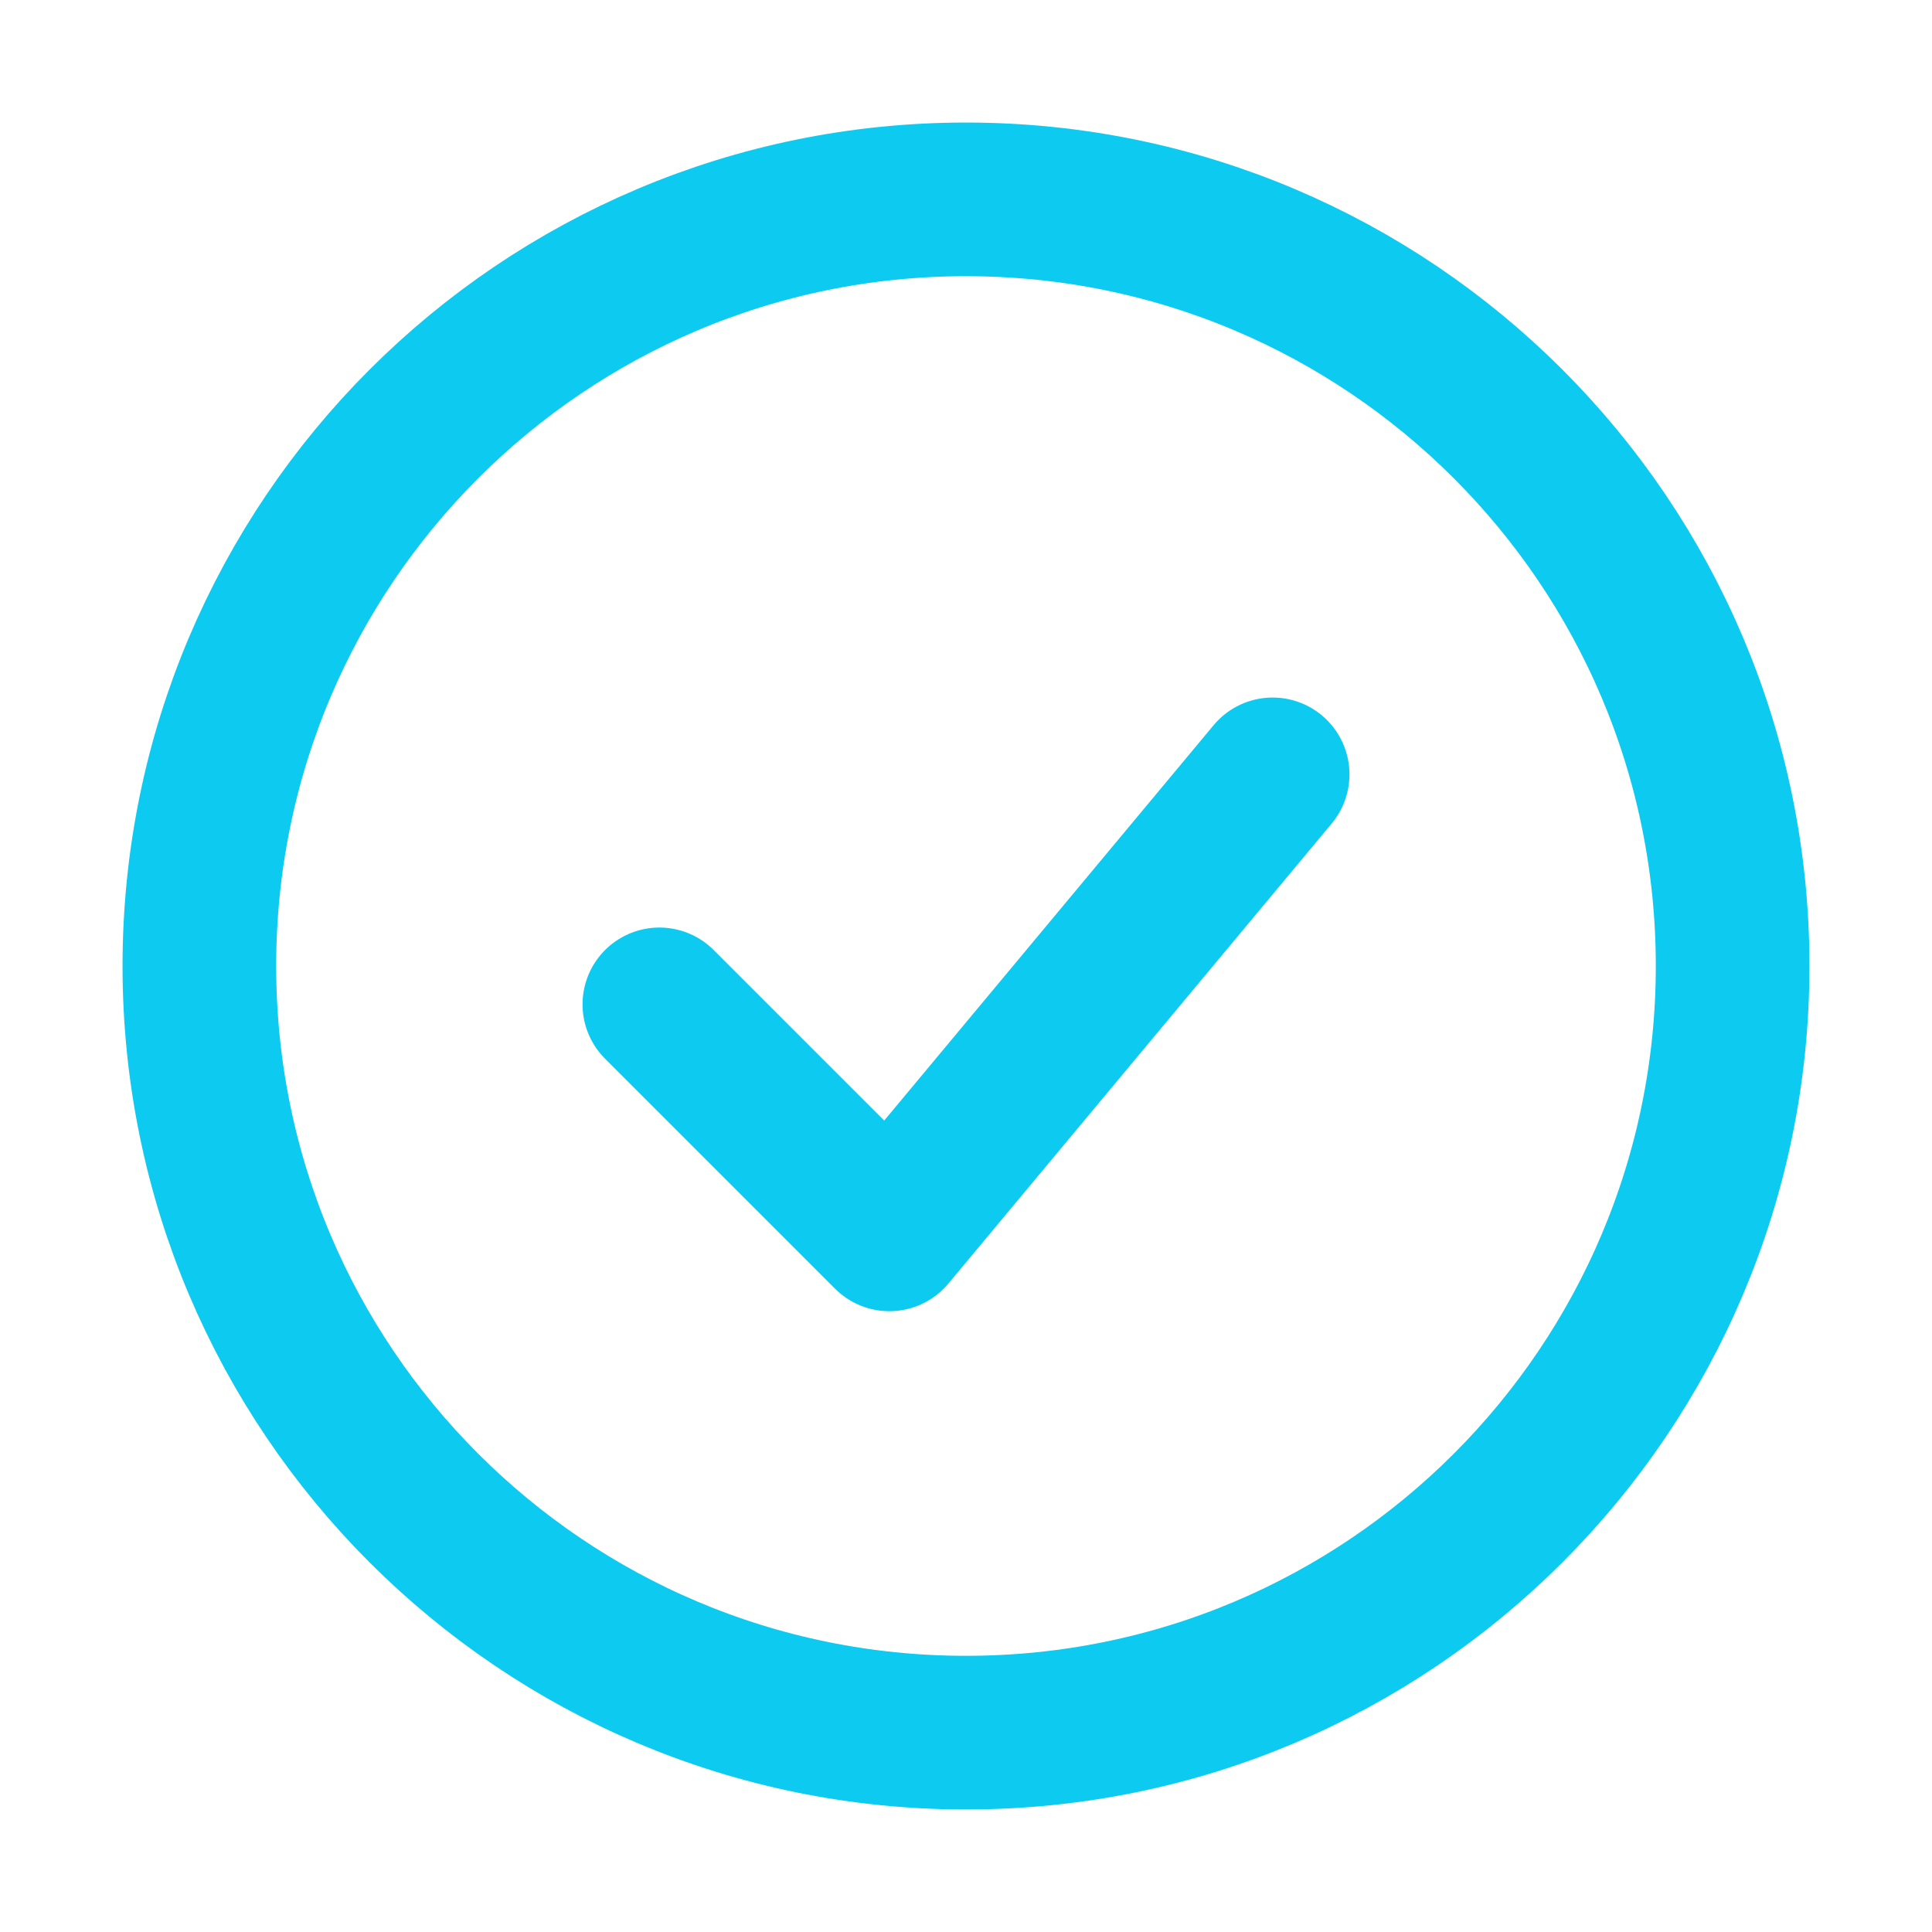
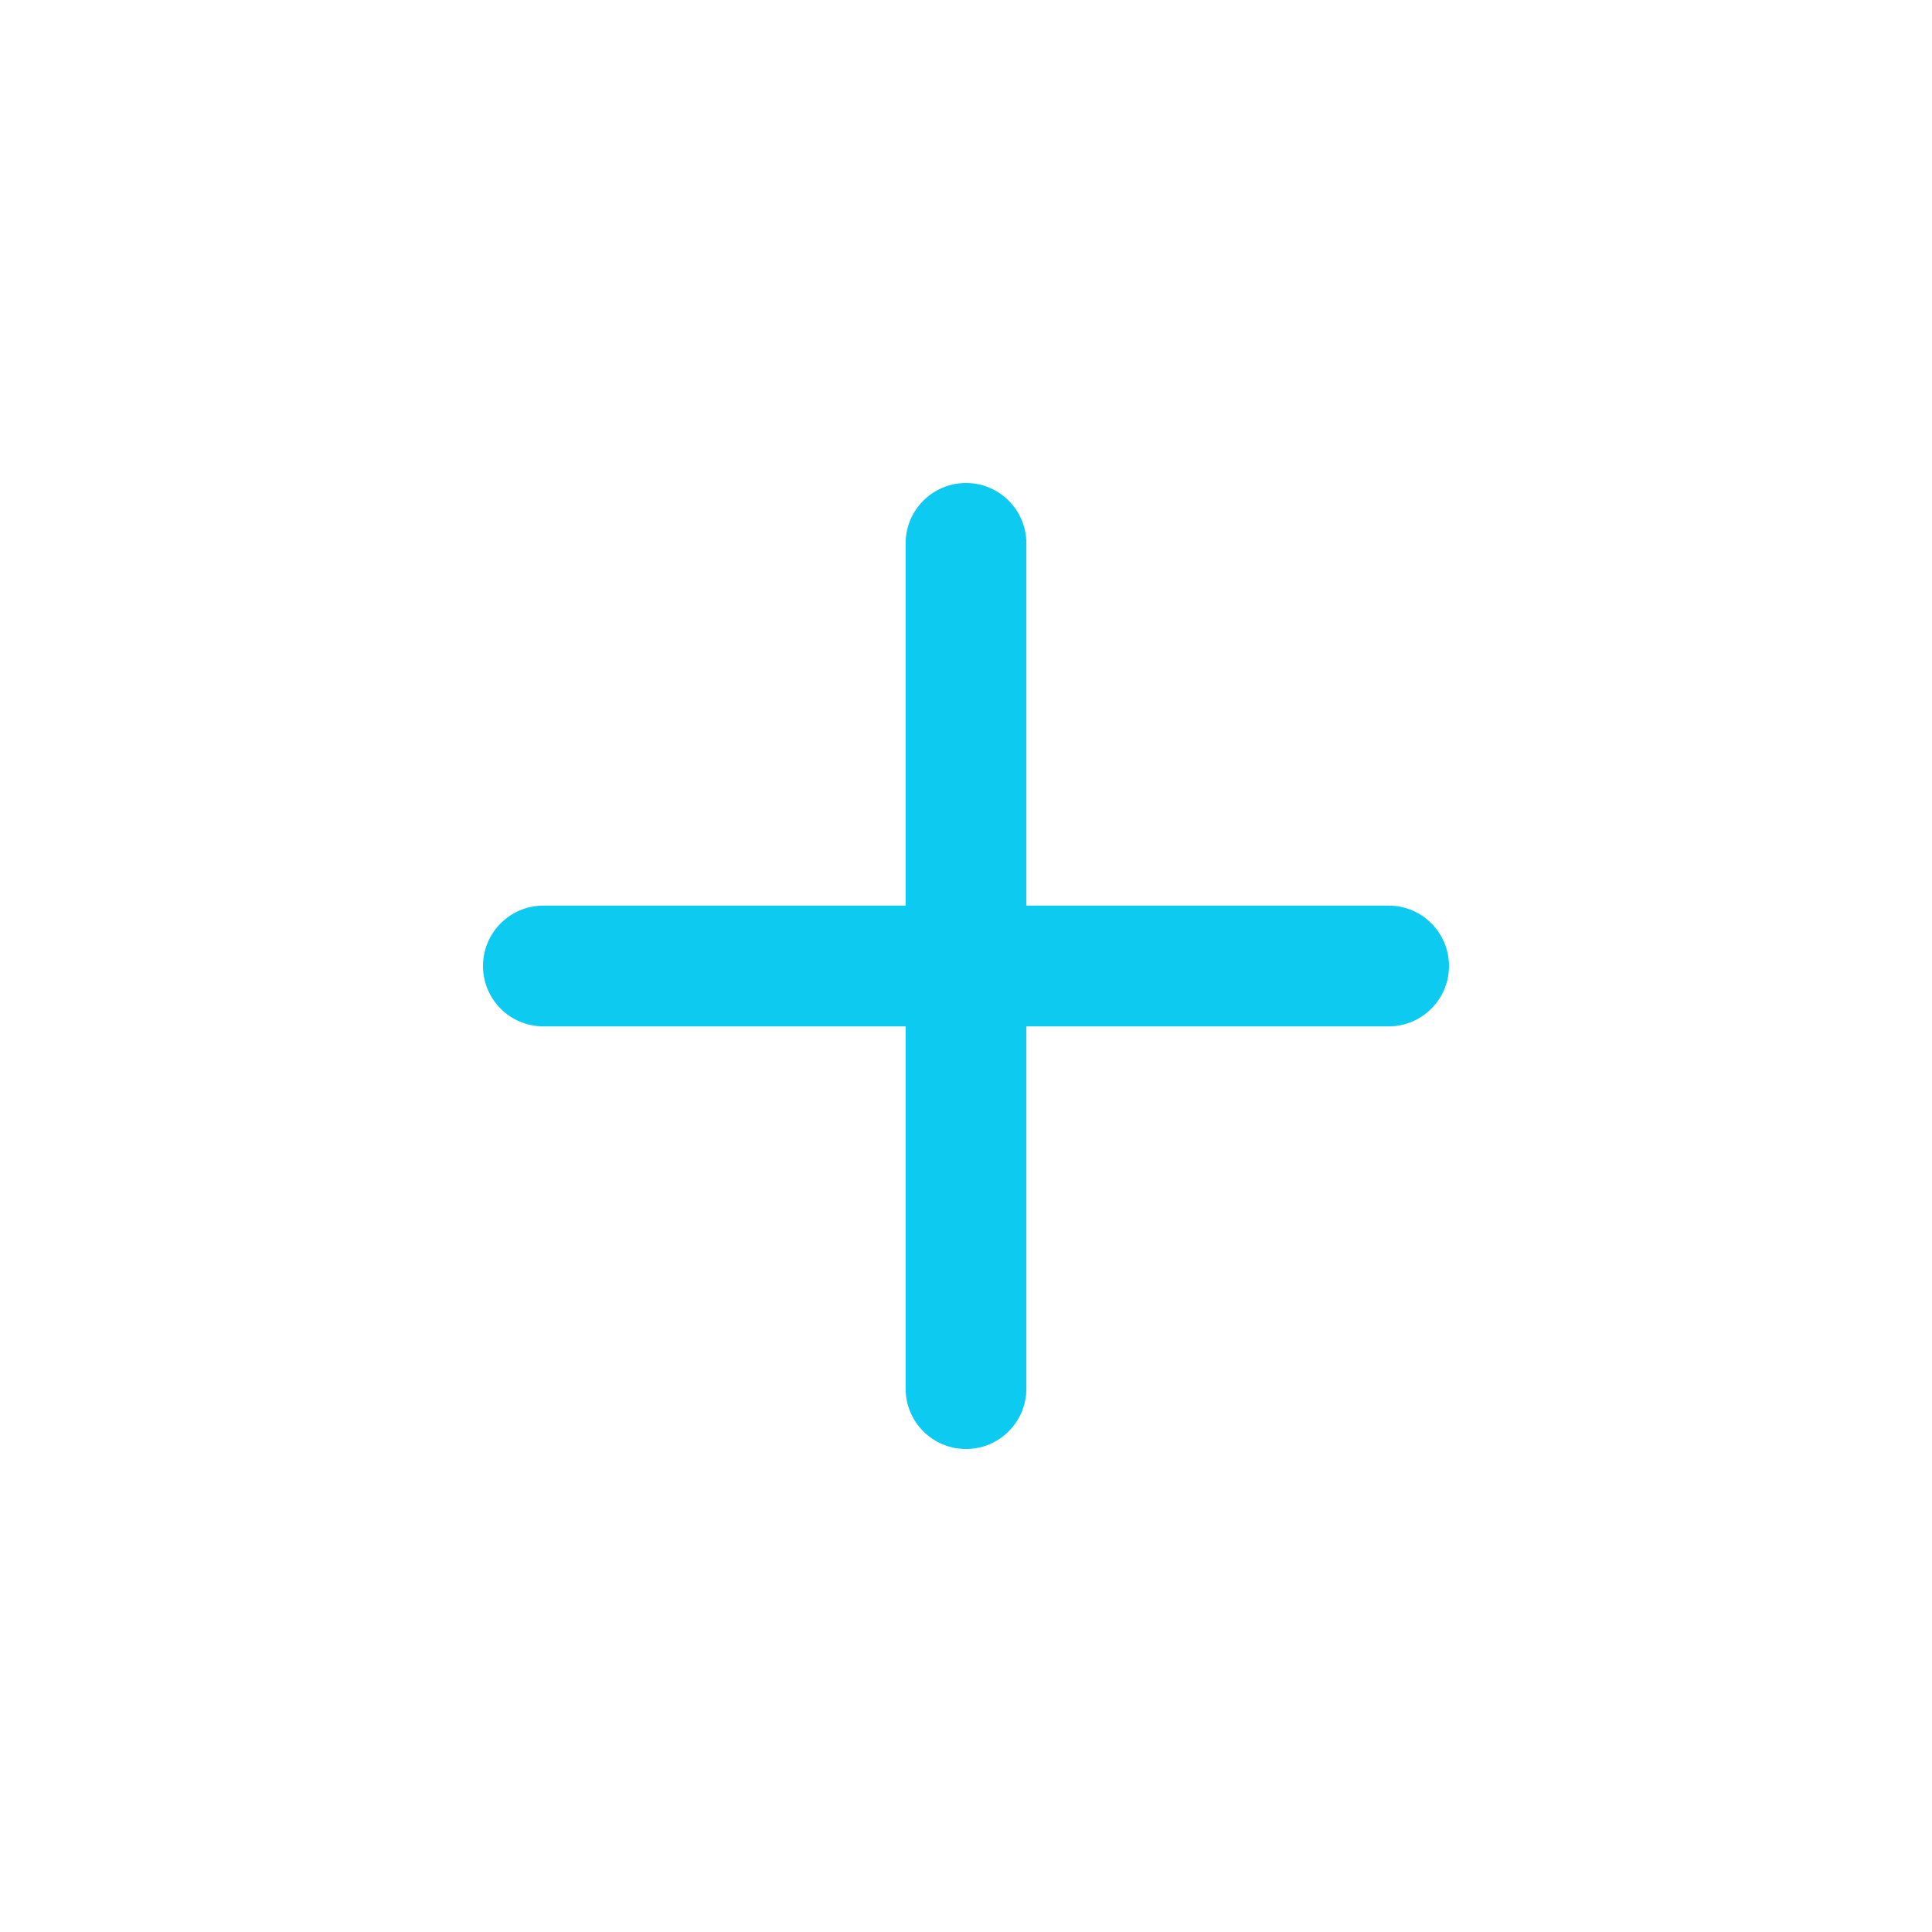
- <svg xmlns="http://www.w3.org/2000/svg" width="100%" height="100%" viewBox="0 0 21 21" version="1.1" xml:space="preserve" style="fill-rule:evenodd;clip-rule:evenodd;stroke-linecap:round;stroke-linejoin:round;">
-   <g transform="matrix(1,0,0,1,0.5,0)">
-     <path d="M6.667,10.917L9.167,13.417L13.333,8.417" style="fill:none;stroke:#0dcaf0;stroke-width:1.67px;" />
-   </g>
-   <g transform="matrix(1,0,0,1,0.499925,3.5e-05)">
-     <path d="M10,18.833C14.602,18.833 18.333,15.102 18.333,10.5C18.333,5.898 14.602,2.167 10,2.167C5.398,2.167 1.667,5.898 1.667,10.5C1.667,15.102 5.398,18.833 10,18.833Z" style="fill:none;stroke:#0dcaf0;stroke-width:1.67px;stroke-linecap:butt;stroke-linejoin:miter;" />
-   </g>
+ <svg xmlns="http://www.w3.org/2000/svg" width="16" height="16" fill="#0dcaf0" class="bi bi-plus" viewBox="0 0 16 16">
+   <path d="M8 4a.5.5 0 0 1 .5.5v3h3a.5.5 0 0 1 0 1h-3v3a.5.5 0 0 1-1 0v-3h-3a.5.5 0 0 1 0-1h3v-3A.5.5 0 0 1 8 4" />
</svg>
